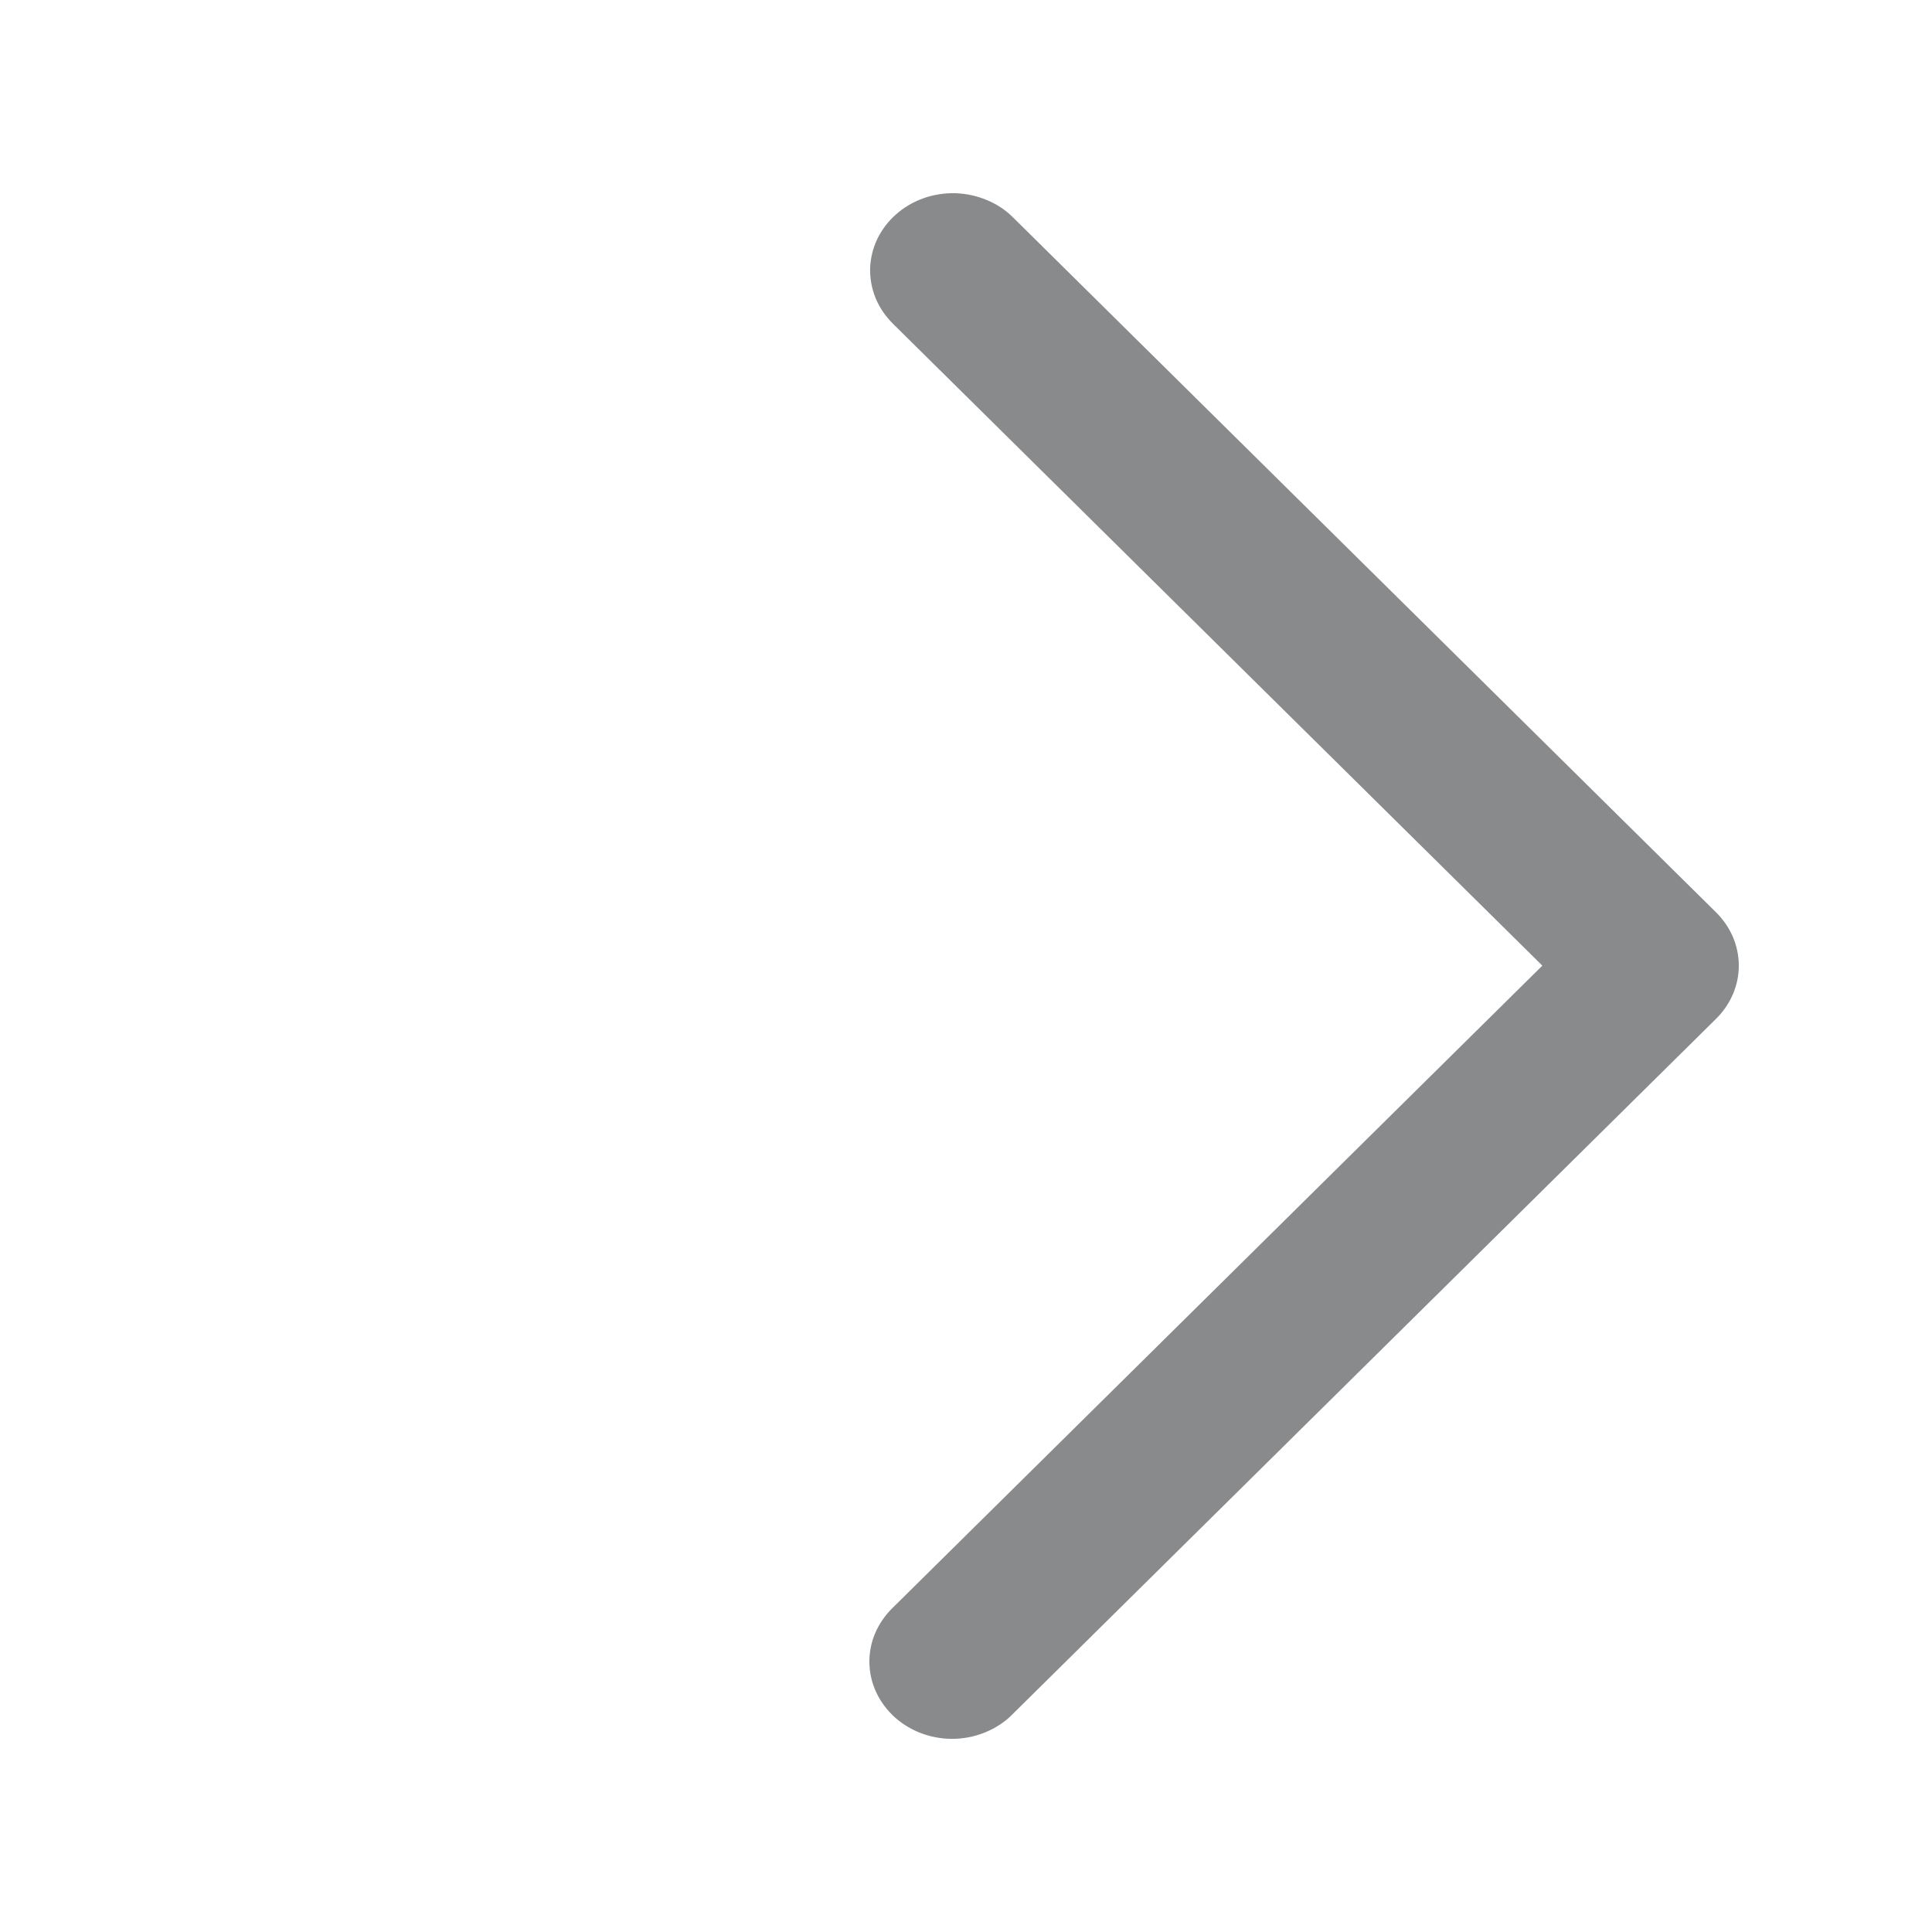
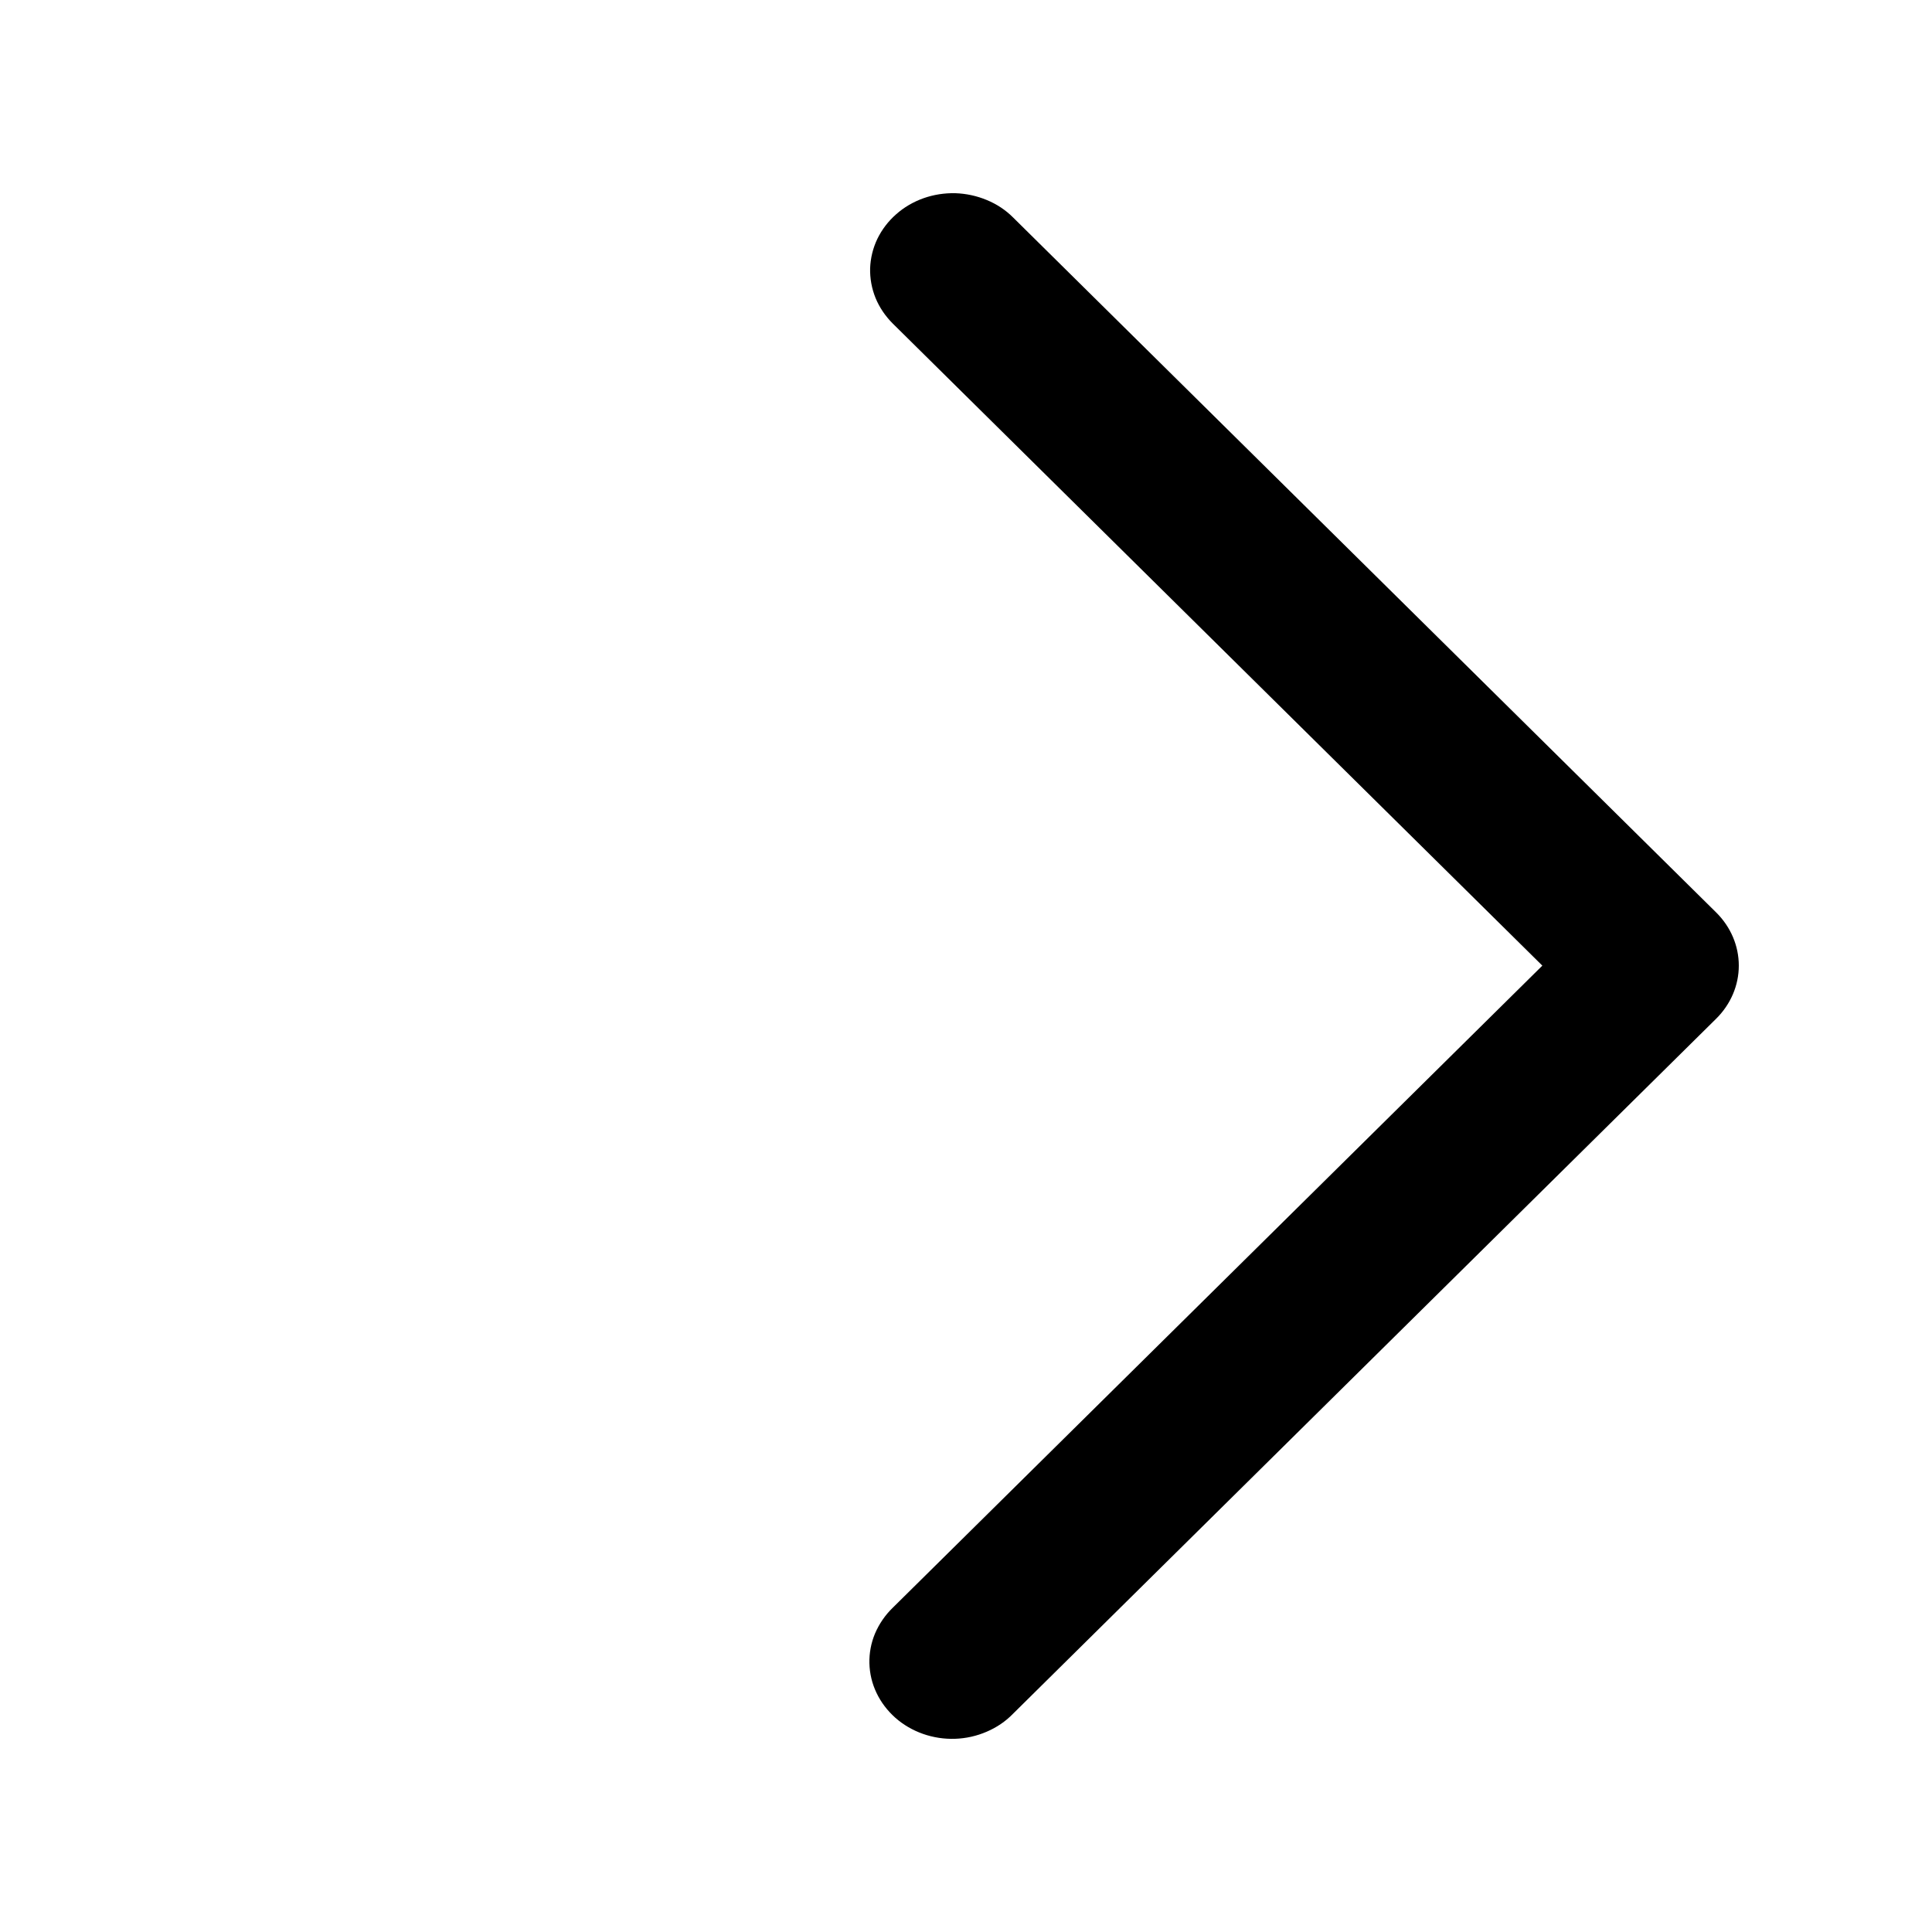
<svg xmlns="http://www.w3.org/2000/svg" width="16" height="16" viewBox="0 0 16 16" fill="none">
-   <path d="M7.393 2.679C7.332 2.618 7.283 2.546 7.251 2.468C7.219 2.389 7.204 2.306 7.206 2.222C7.209 2.138 7.229 2.055 7.266 1.978C7.303 1.902 7.355 1.833 7.421 1.775C7.486 1.717 7.563 1.672 7.647 1.642C7.731 1.612 7.821 1.598 7.911 1.6C8.001 1.603 8.089 1.622 8.171 1.656C8.254 1.69 8.328 1.739 8.389 1.8L14.213 7.557C14.333 7.676 14.4 7.833 14.4 7.997C14.4 8.16 14.333 8.317 14.213 8.436L8.389 14.193C8.328 14.256 8.254 14.306 8.172 14.341C8.089 14.377 8 14.397 7.909 14.4C7.819 14.403 7.728 14.389 7.643 14.359C7.558 14.329 7.481 14.284 7.415 14.226C7.349 14.167 7.296 14.098 7.259 14.02C7.222 13.943 7.202 13.859 7.2 13.774C7.198 13.69 7.214 13.605 7.247 13.527C7.281 13.448 7.33 13.376 7.393 13.315L12.773 7.997L7.393 2.679Z" fill="#888A8C" />
+   <path d="M7.393 2.679C7.332 2.618 7.283 2.546 7.251 2.468C7.219 2.389 7.204 2.306 7.206 2.222C7.209 2.138 7.229 2.055 7.266 1.978C7.303 1.902 7.355 1.833 7.421 1.775C7.486 1.717 7.563 1.672 7.647 1.642C7.731 1.612 7.821 1.598 7.911 1.6C8.001 1.603 8.089 1.622 8.171 1.656C8.254 1.69 8.328 1.739 8.389 1.8L14.213 7.557C14.333 7.676 14.4 7.833 14.4 7.997C14.4 8.16 14.333 8.317 14.213 8.436L8.389 14.193C8.328 14.256 8.254 14.306 8.172 14.341C8.089 14.377 8 14.397 7.909 14.4C7.819 14.403 7.728 14.389 7.643 14.359C7.558 14.329 7.481 14.284 7.415 14.226C7.349 14.167 7.296 14.098 7.259 14.02C7.222 13.943 7.202 13.859 7.2 13.774C7.198 13.69 7.214 13.605 7.247 13.527C7.281 13.448 7.33 13.376 7.393 13.315L12.773 7.997L7.393 2.679Z" fill="currentColor" />
</svg>
